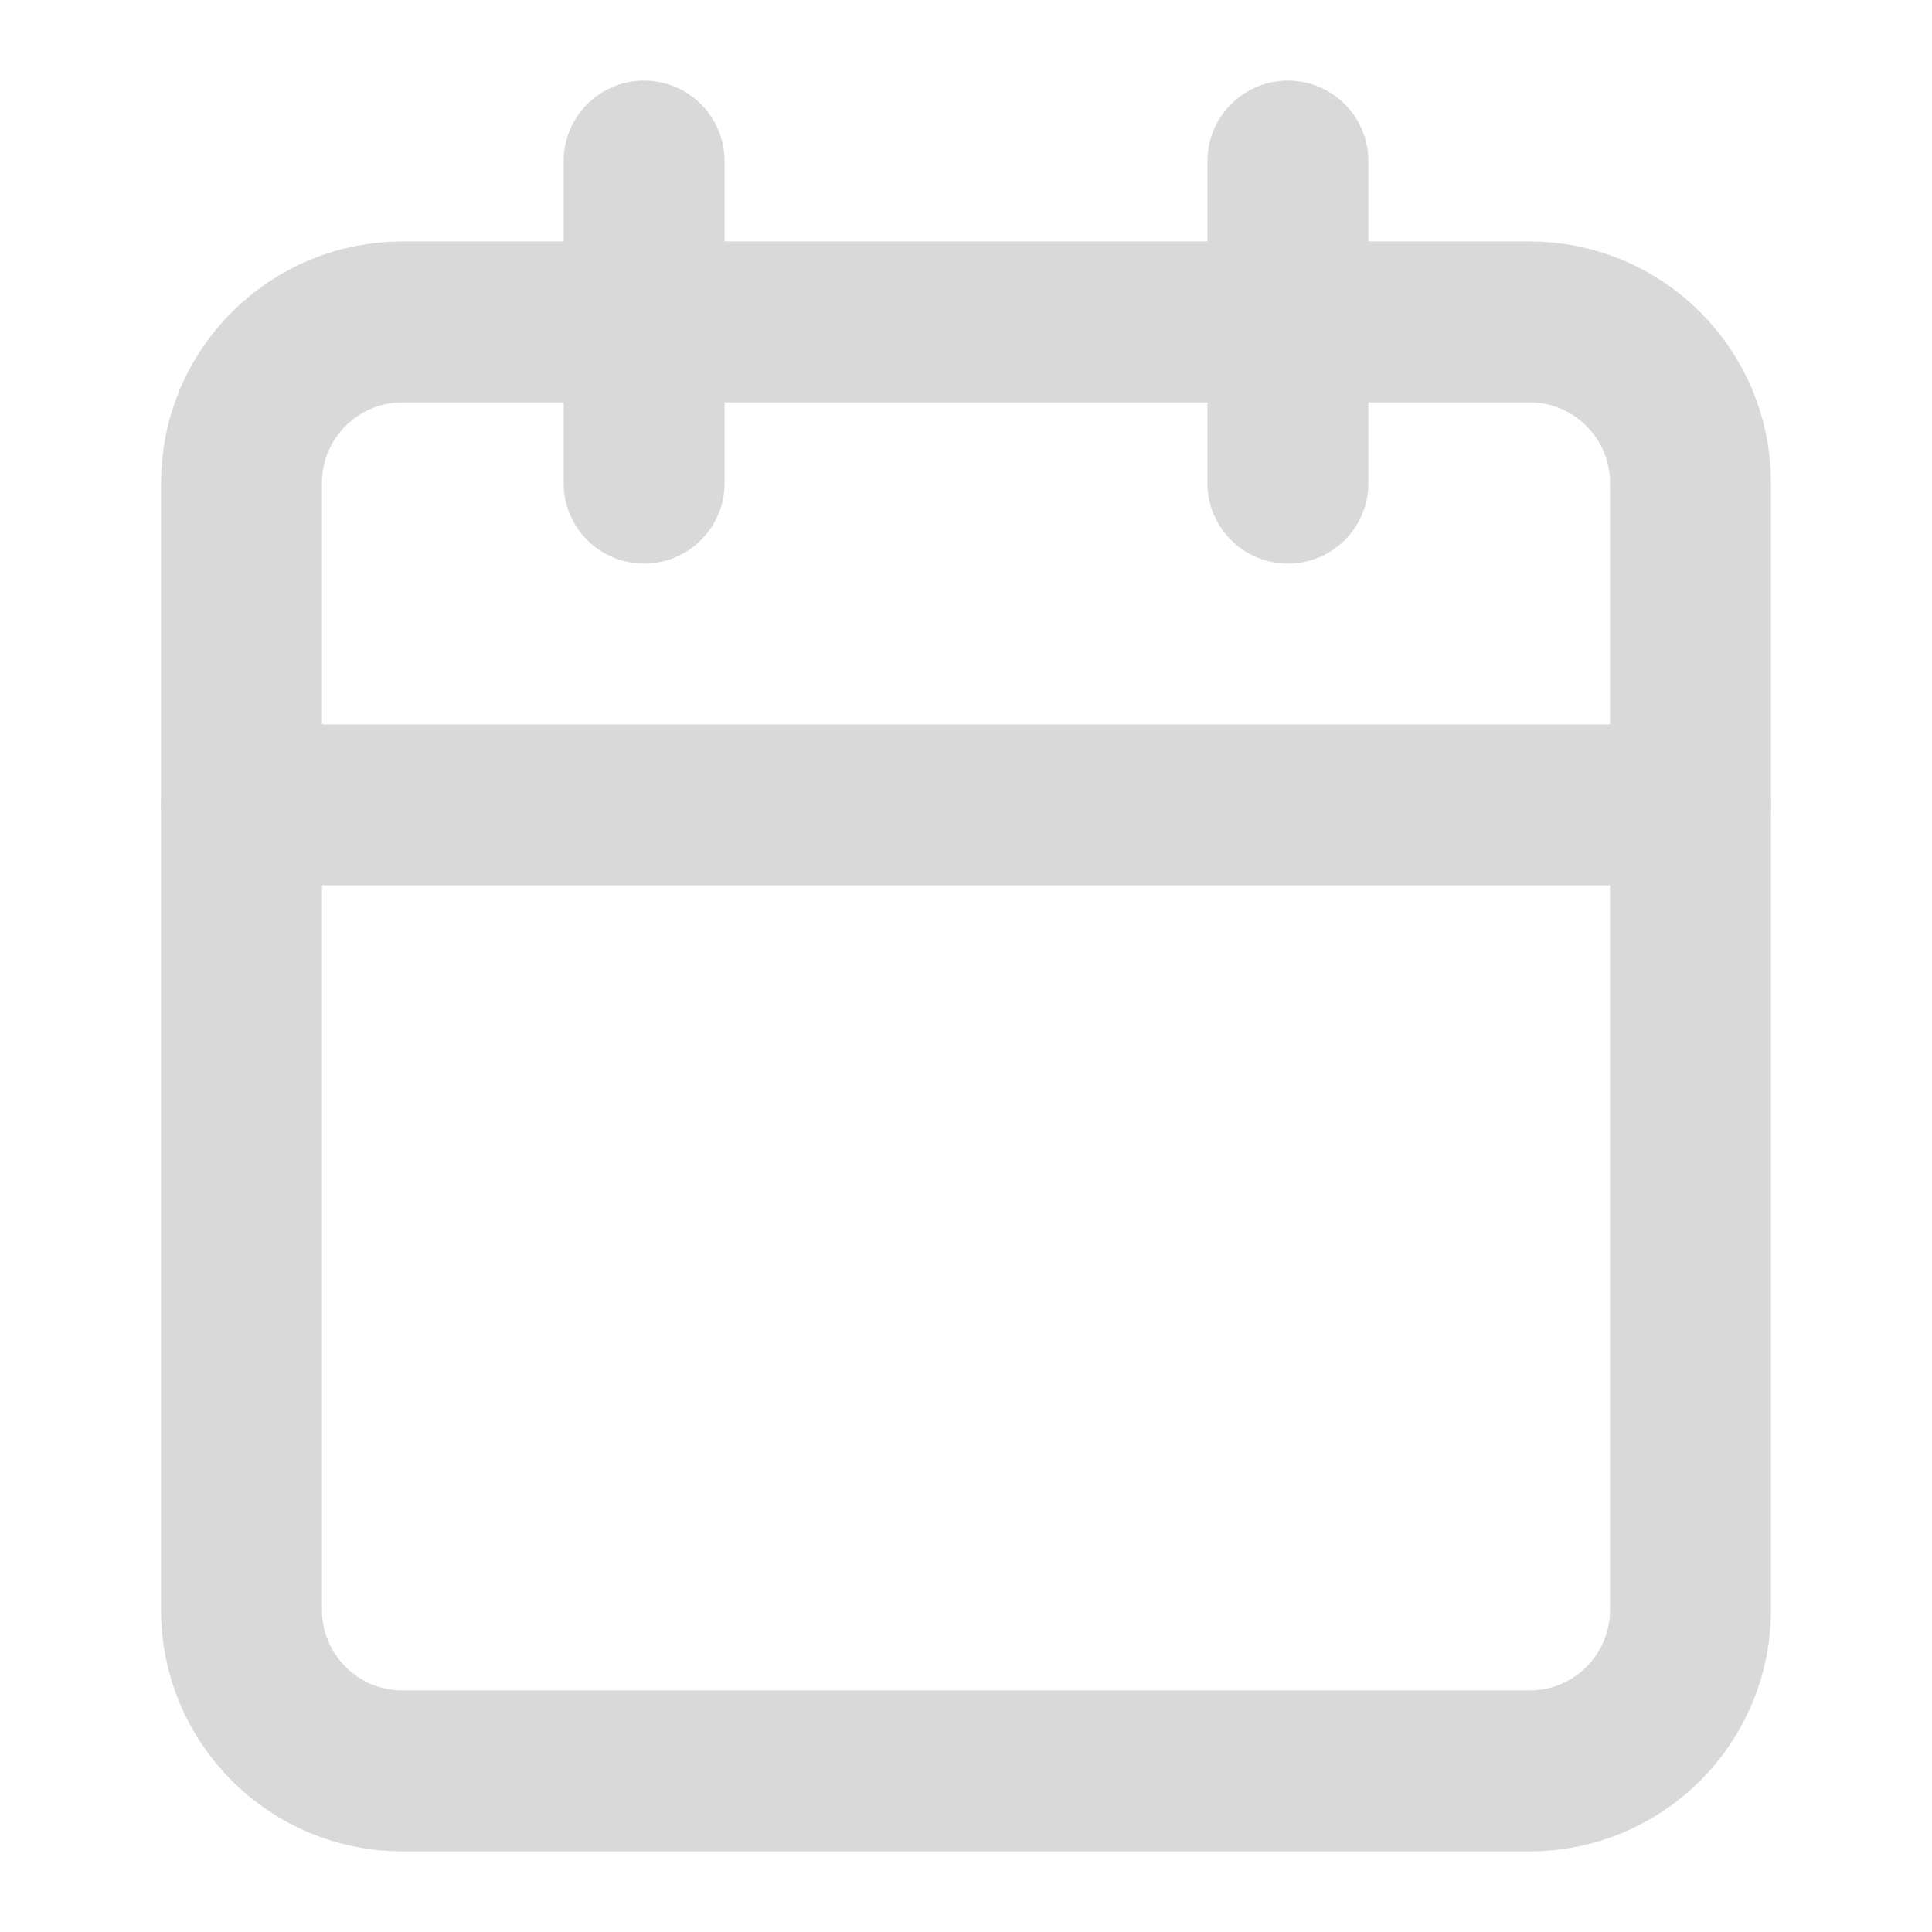
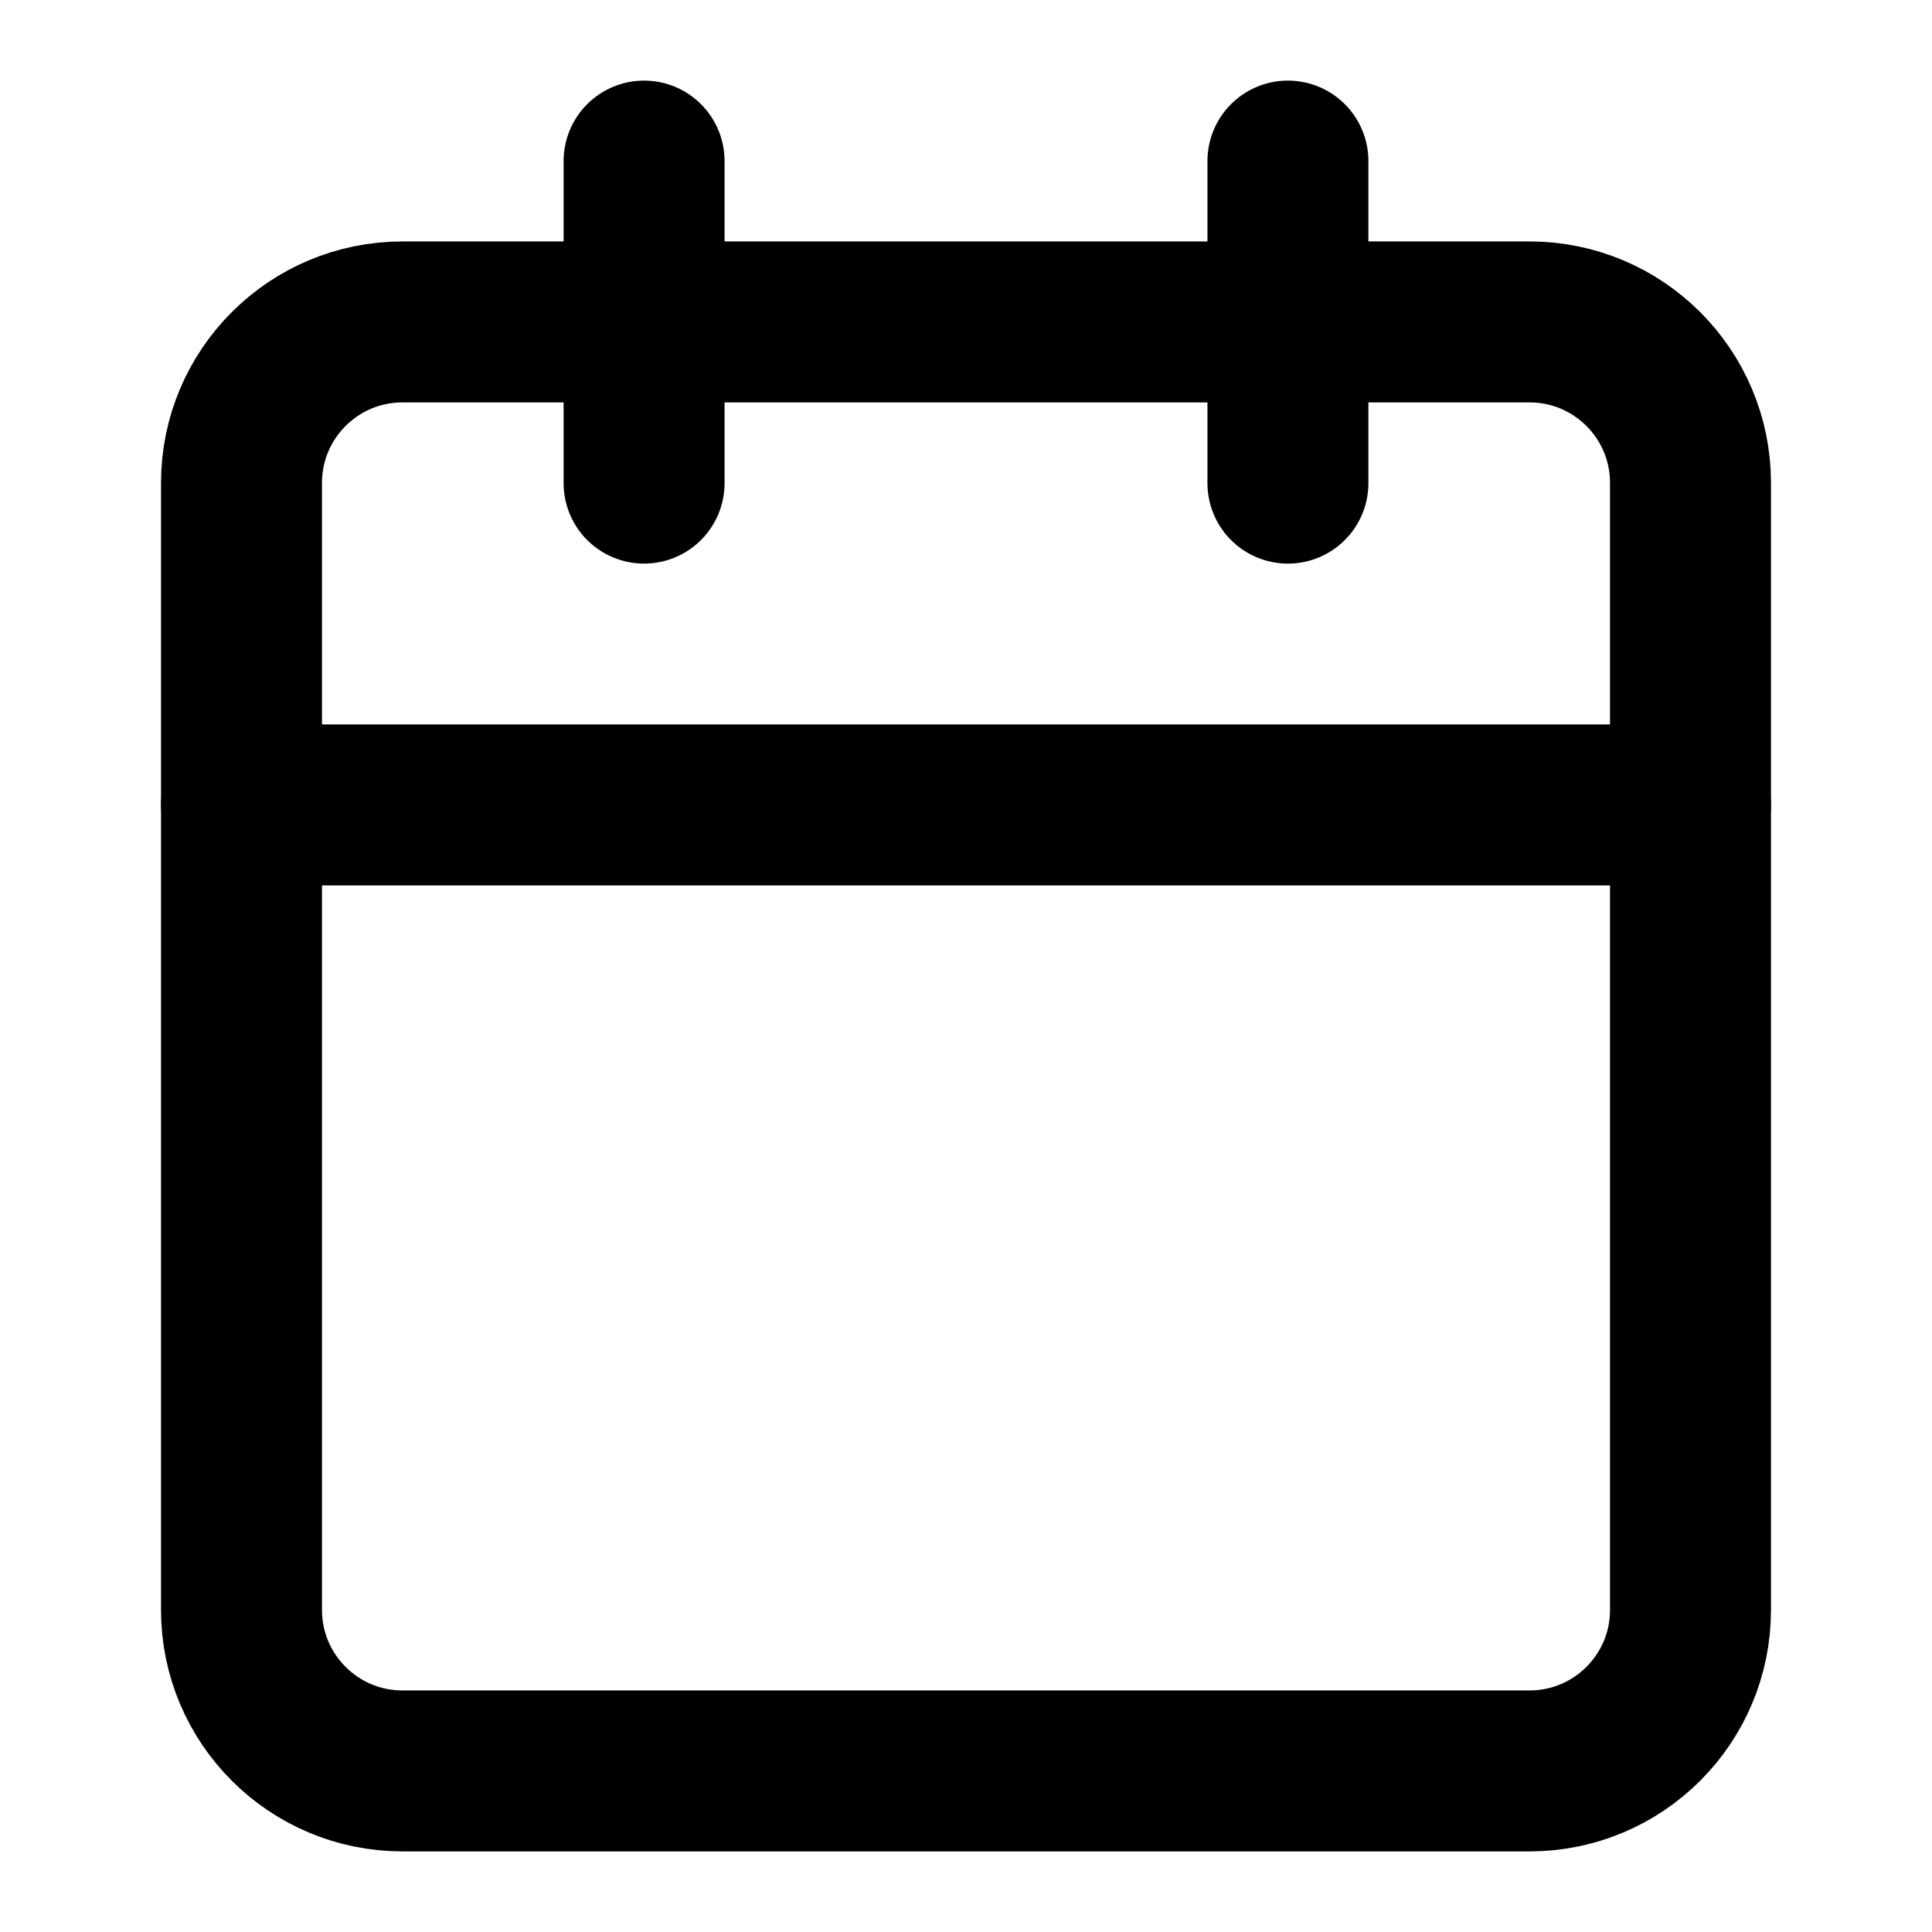
<svg xmlns="http://www.w3.org/2000/svg" width="16" height="16" viewBox="0 0 16 16" fill="none">
-   <path d="M5.334 1.334V4.001" stroke="#D9D9D9" stroke-width="1.333" stroke-linecap="round" stroke-linejoin="round" />
-   <path d="M10.666 1.334V4.001" stroke="#D9D9D9" stroke-width="1.333" stroke-linecap="round" stroke-linejoin="round" />
-   <path d="M12.667 2.666H3.333C2.597 2.666 2 3.263 2 3.999V13.333C2 14.069 2.597 14.666 3.333 14.666H12.667C13.403 14.666 14 14.069 14 13.333V3.999C14 3.263 13.403 2.666 12.667 2.666Z" stroke="#D9D9D9" stroke-width="1.333" stroke-linecap="round" stroke-linejoin="round" />
-   <path d="M2 6.666H14" stroke="#D9D9D9" stroke-width="1.333" stroke-linecap="round" stroke-linejoin="round" />
+   <path d="M5.334 1.334V4.001" stroke="currentColor" stroke-width="1.333" stroke-linecap="round" stroke-linejoin="round" />
+   <path d="M10.666 1.334V4.001" stroke="currentColor" stroke-width="1.333" stroke-linecap="round" stroke-linejoin="round" />
+   <path d="M12.667 2.666H3.333C2.597 2.666 2 3.263 2 3.999V13.333C2 14.069 2.597 14.666 3.333 14.666H12.667C13.403 14.666 14 14.069 14 13.333V3.999C14 3.263 13.403 2.666 12.667 2.666Z" stroke="currentColor" stroke-width="1.333" stroke-linecap="round" stroke-linejoin="round" />
+   <path d="M2 6.666H14" stroke="currentColor" stroke-width="1.333" stroke-linecap="round" stroke-linejoin="round" />
</svg>
